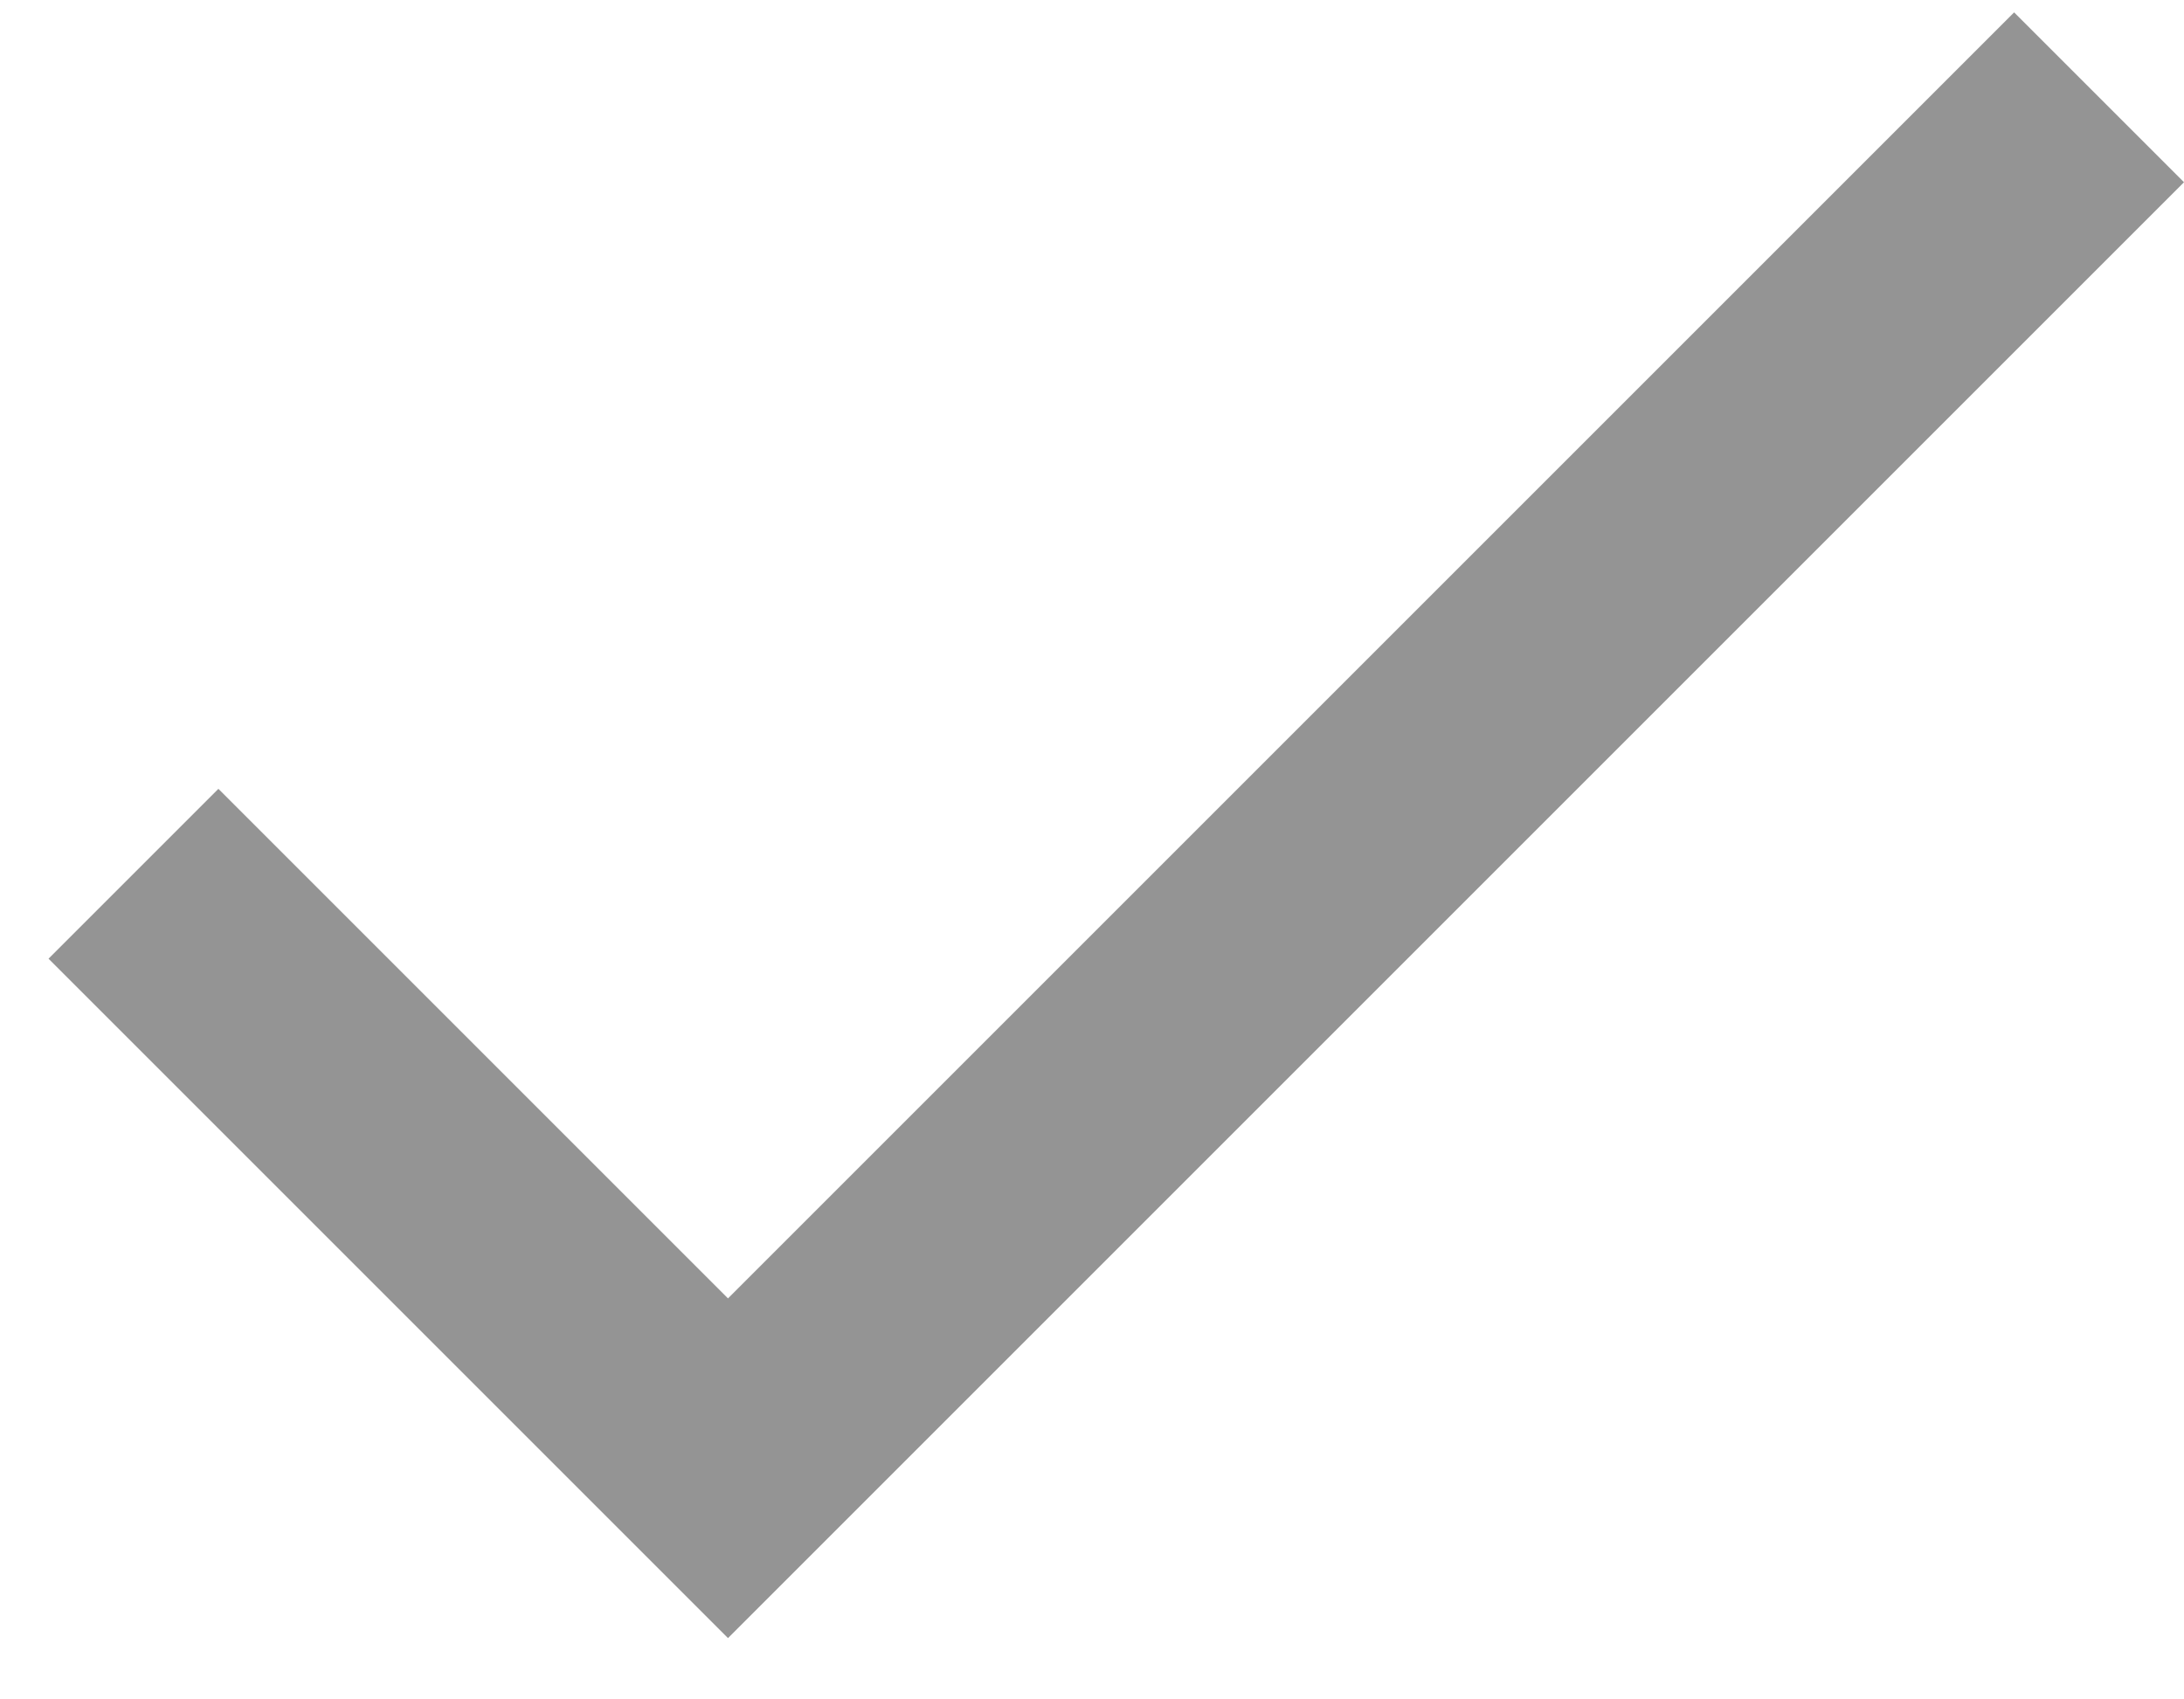
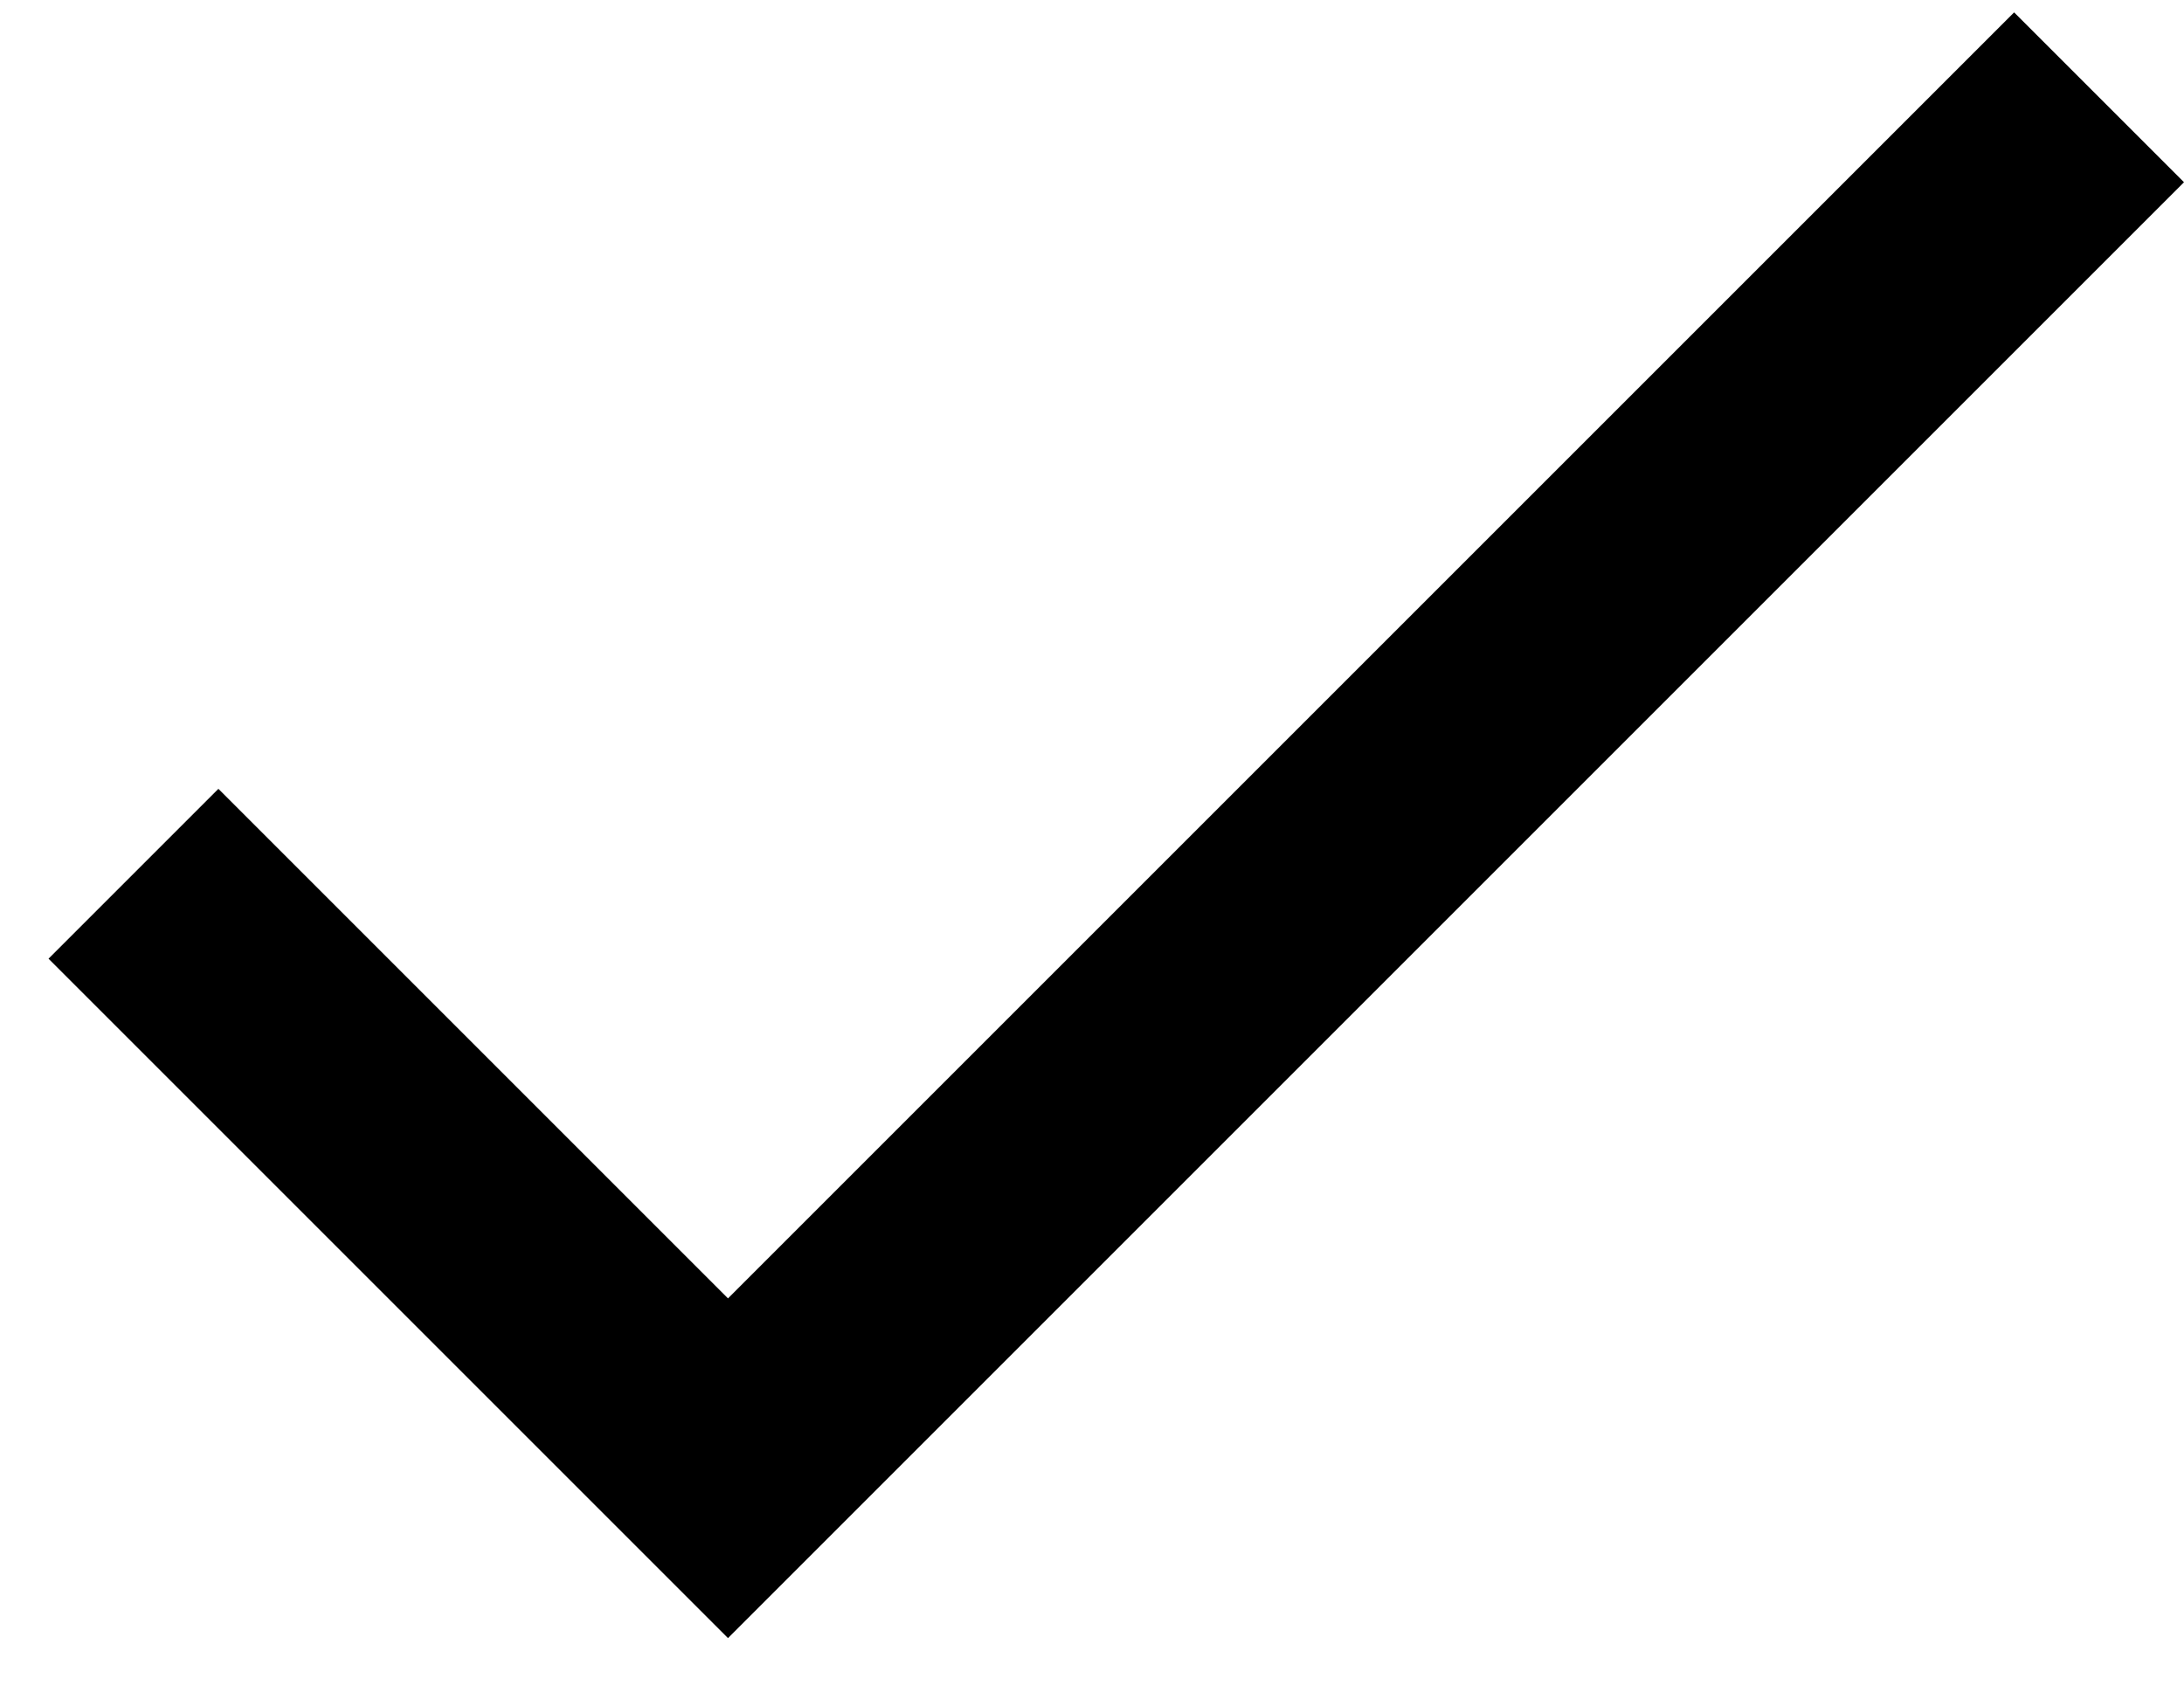
<svg xmlns="http://www.w3.org/2000/svg" width="18" height="14" viewBox="0 0 18 14" fill="none">
-   <path d="M6 10.702L1.8 6.502L0.4 7.902L6 13.502L18 1.502L16.6 0.102L6 10.702Z" fill="#949494" />
+   <path d="M6 10.702L1.8 6.502L0.4 7.902L6 13.502L18 1.502L16.6 0.102L6 10.702Z" fill="black" />
</svg>
